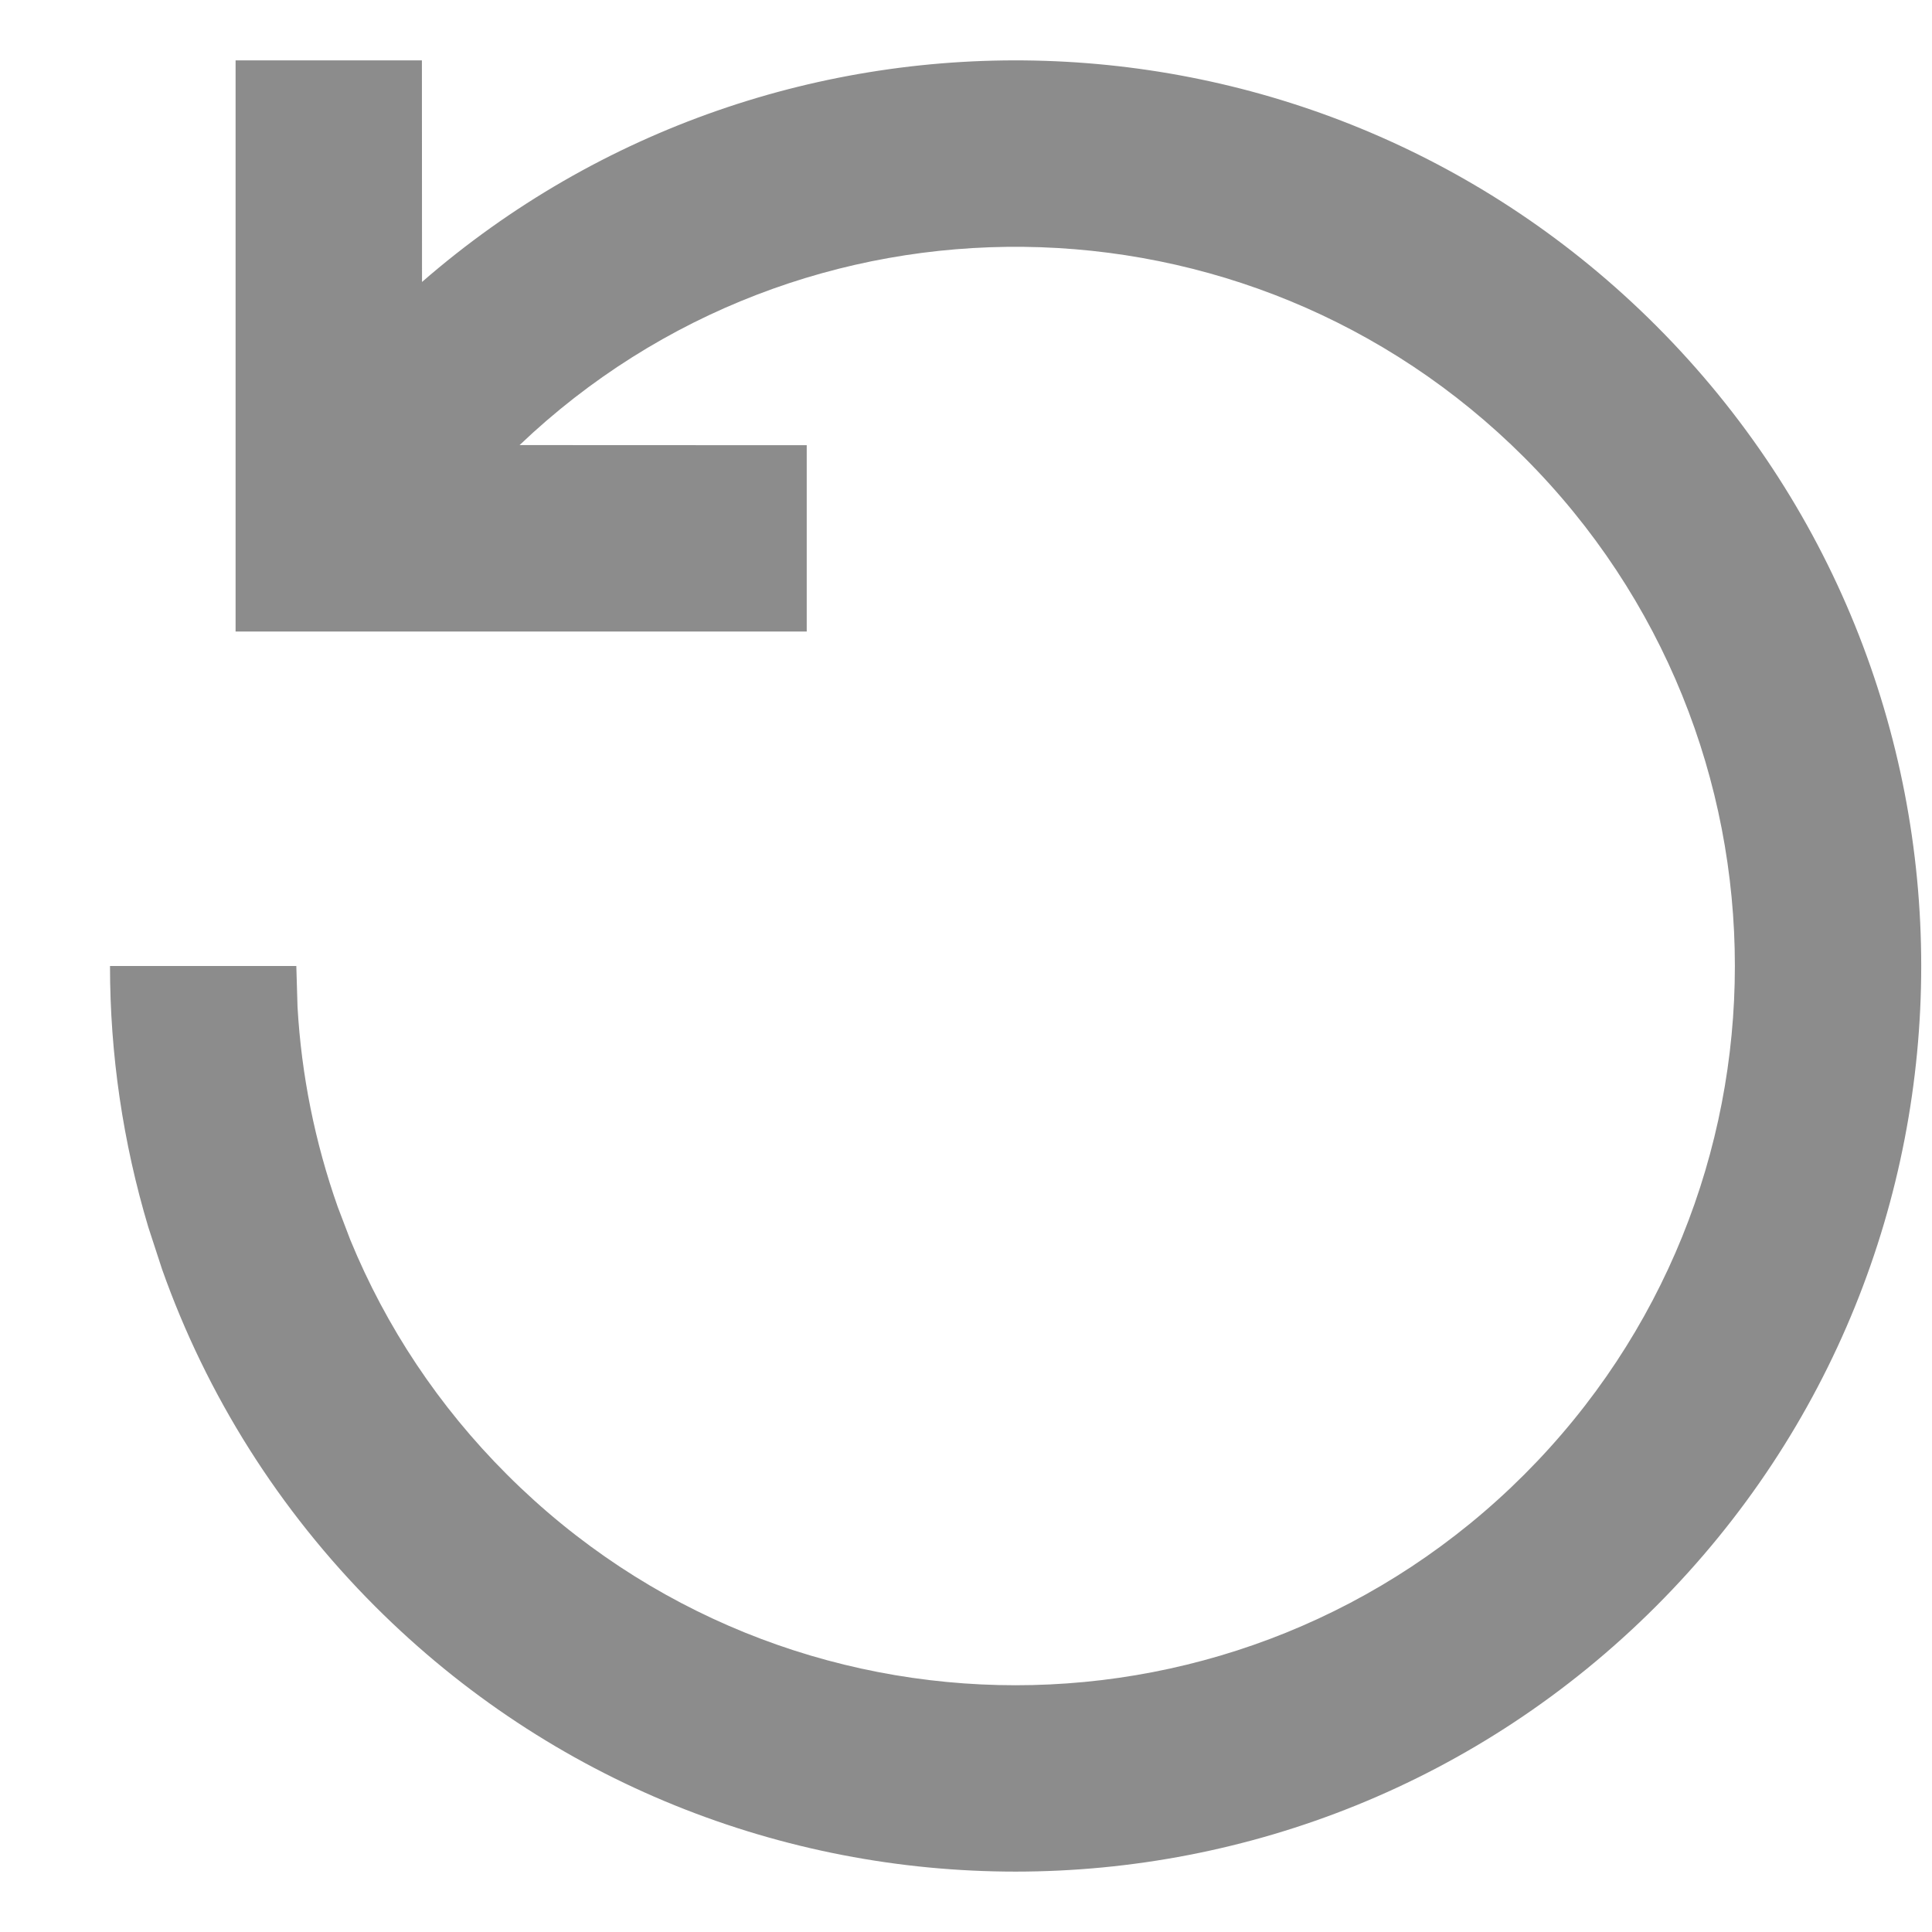
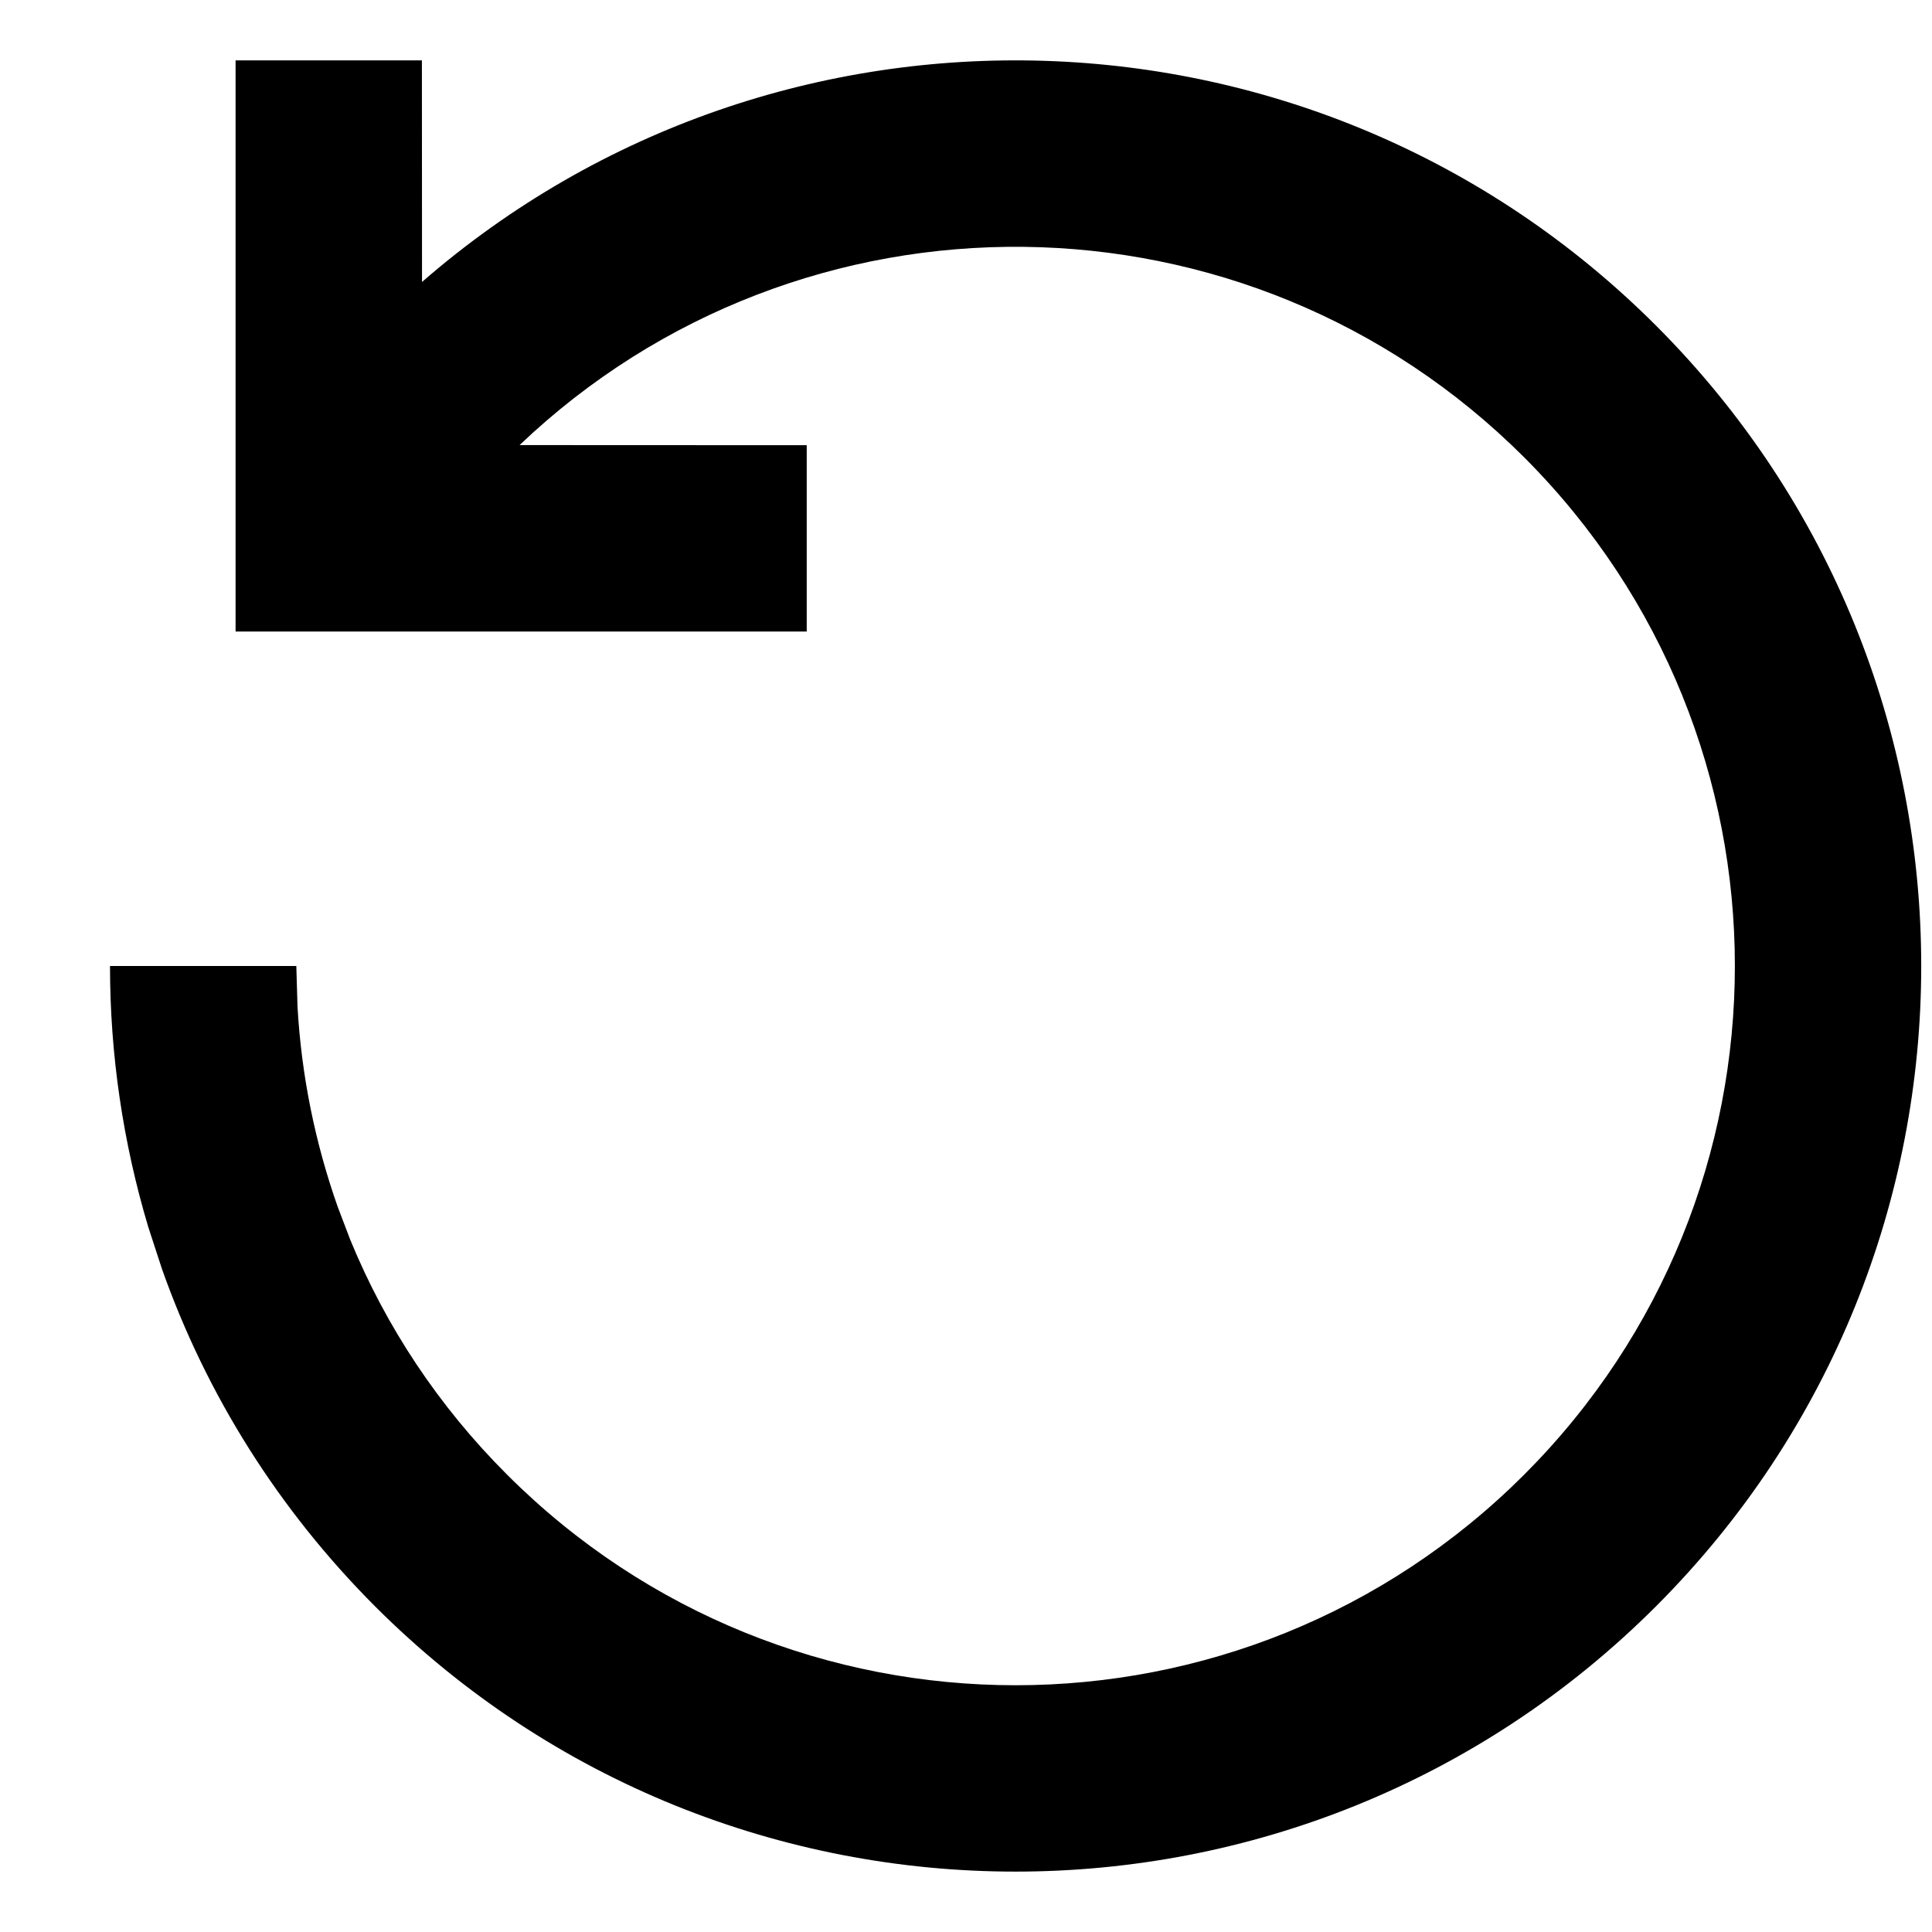
<svg xmlns="http://www.w3.org/2000/svg" width="16" height="16" viewBox="0 0 16 16" fill="none">
-   <path fill-rule="evenodd" clip-rule="evenodd" d="M3.495 2.335C6.44 -0.227 10.911 -0.106 13.714 2.696C16.643 5.626 16.643 10.374 13.714 13.303C10.785 16.232 6.036 16.232 3.107 13.304C2.309 12.505 1.711 11.554 1.342 10.511L1.789 10.352L1.342 10.511L1.228 10.162C1.018 9.46 0.911 8.732 0.911 8H2.454L2.464 8.339C2.496 8.902 2.608 9.46 2.797 9.995L2.797 9.995L2.901 10.268C3.197 10.989 3.634 11.648 4.199 12.212C6.525 14.538 10.296 14.538 12.623 12.212C14.949 9.885 14.949 6.115 12.623 3.788C10.331 1.497 6.636 1.463 4.303 3.686L6.681 3.687V5.23H3.494H1.951V3.687V0.5H3.494L3.495 2.335Z" fill="#8C8C8C" />
+   <path fill-rule="evenodd" clip-rule="evenodd" d="M3.495 2.335C6.44 -0.227 10.911 -0.106 13.714 2.696C16.643 5.626 16.643 10.374 13.714 13.303C10.785 16.232 6.036 16.232 3.107 13.304C2.309 12.505 1.711 11.554 1.342 10.511L1.789 10.352L1.342 10.511L1.228 10.162C1.018 9.46 0.911 8.732 0.911 8H2.454L2.464 8.339C2.496 8.902 2.608 9.46 2.797 9.995L2.797 9.995L2.901 10.268C3.197 10.989 3.634 11.648 4.199 12.212C6.525 14.538 10.296 14.538 12.623 12.212C14.949 9.885 14.949 6.115 12.623 3.788C10.331 1.497 6.636 1.463 4.303 3.686L6.681 3.687V5.23H3.494H1.951V3.687V0.5H3.494L3.495 2.335Z" fill="currentColor" />
</svg>
